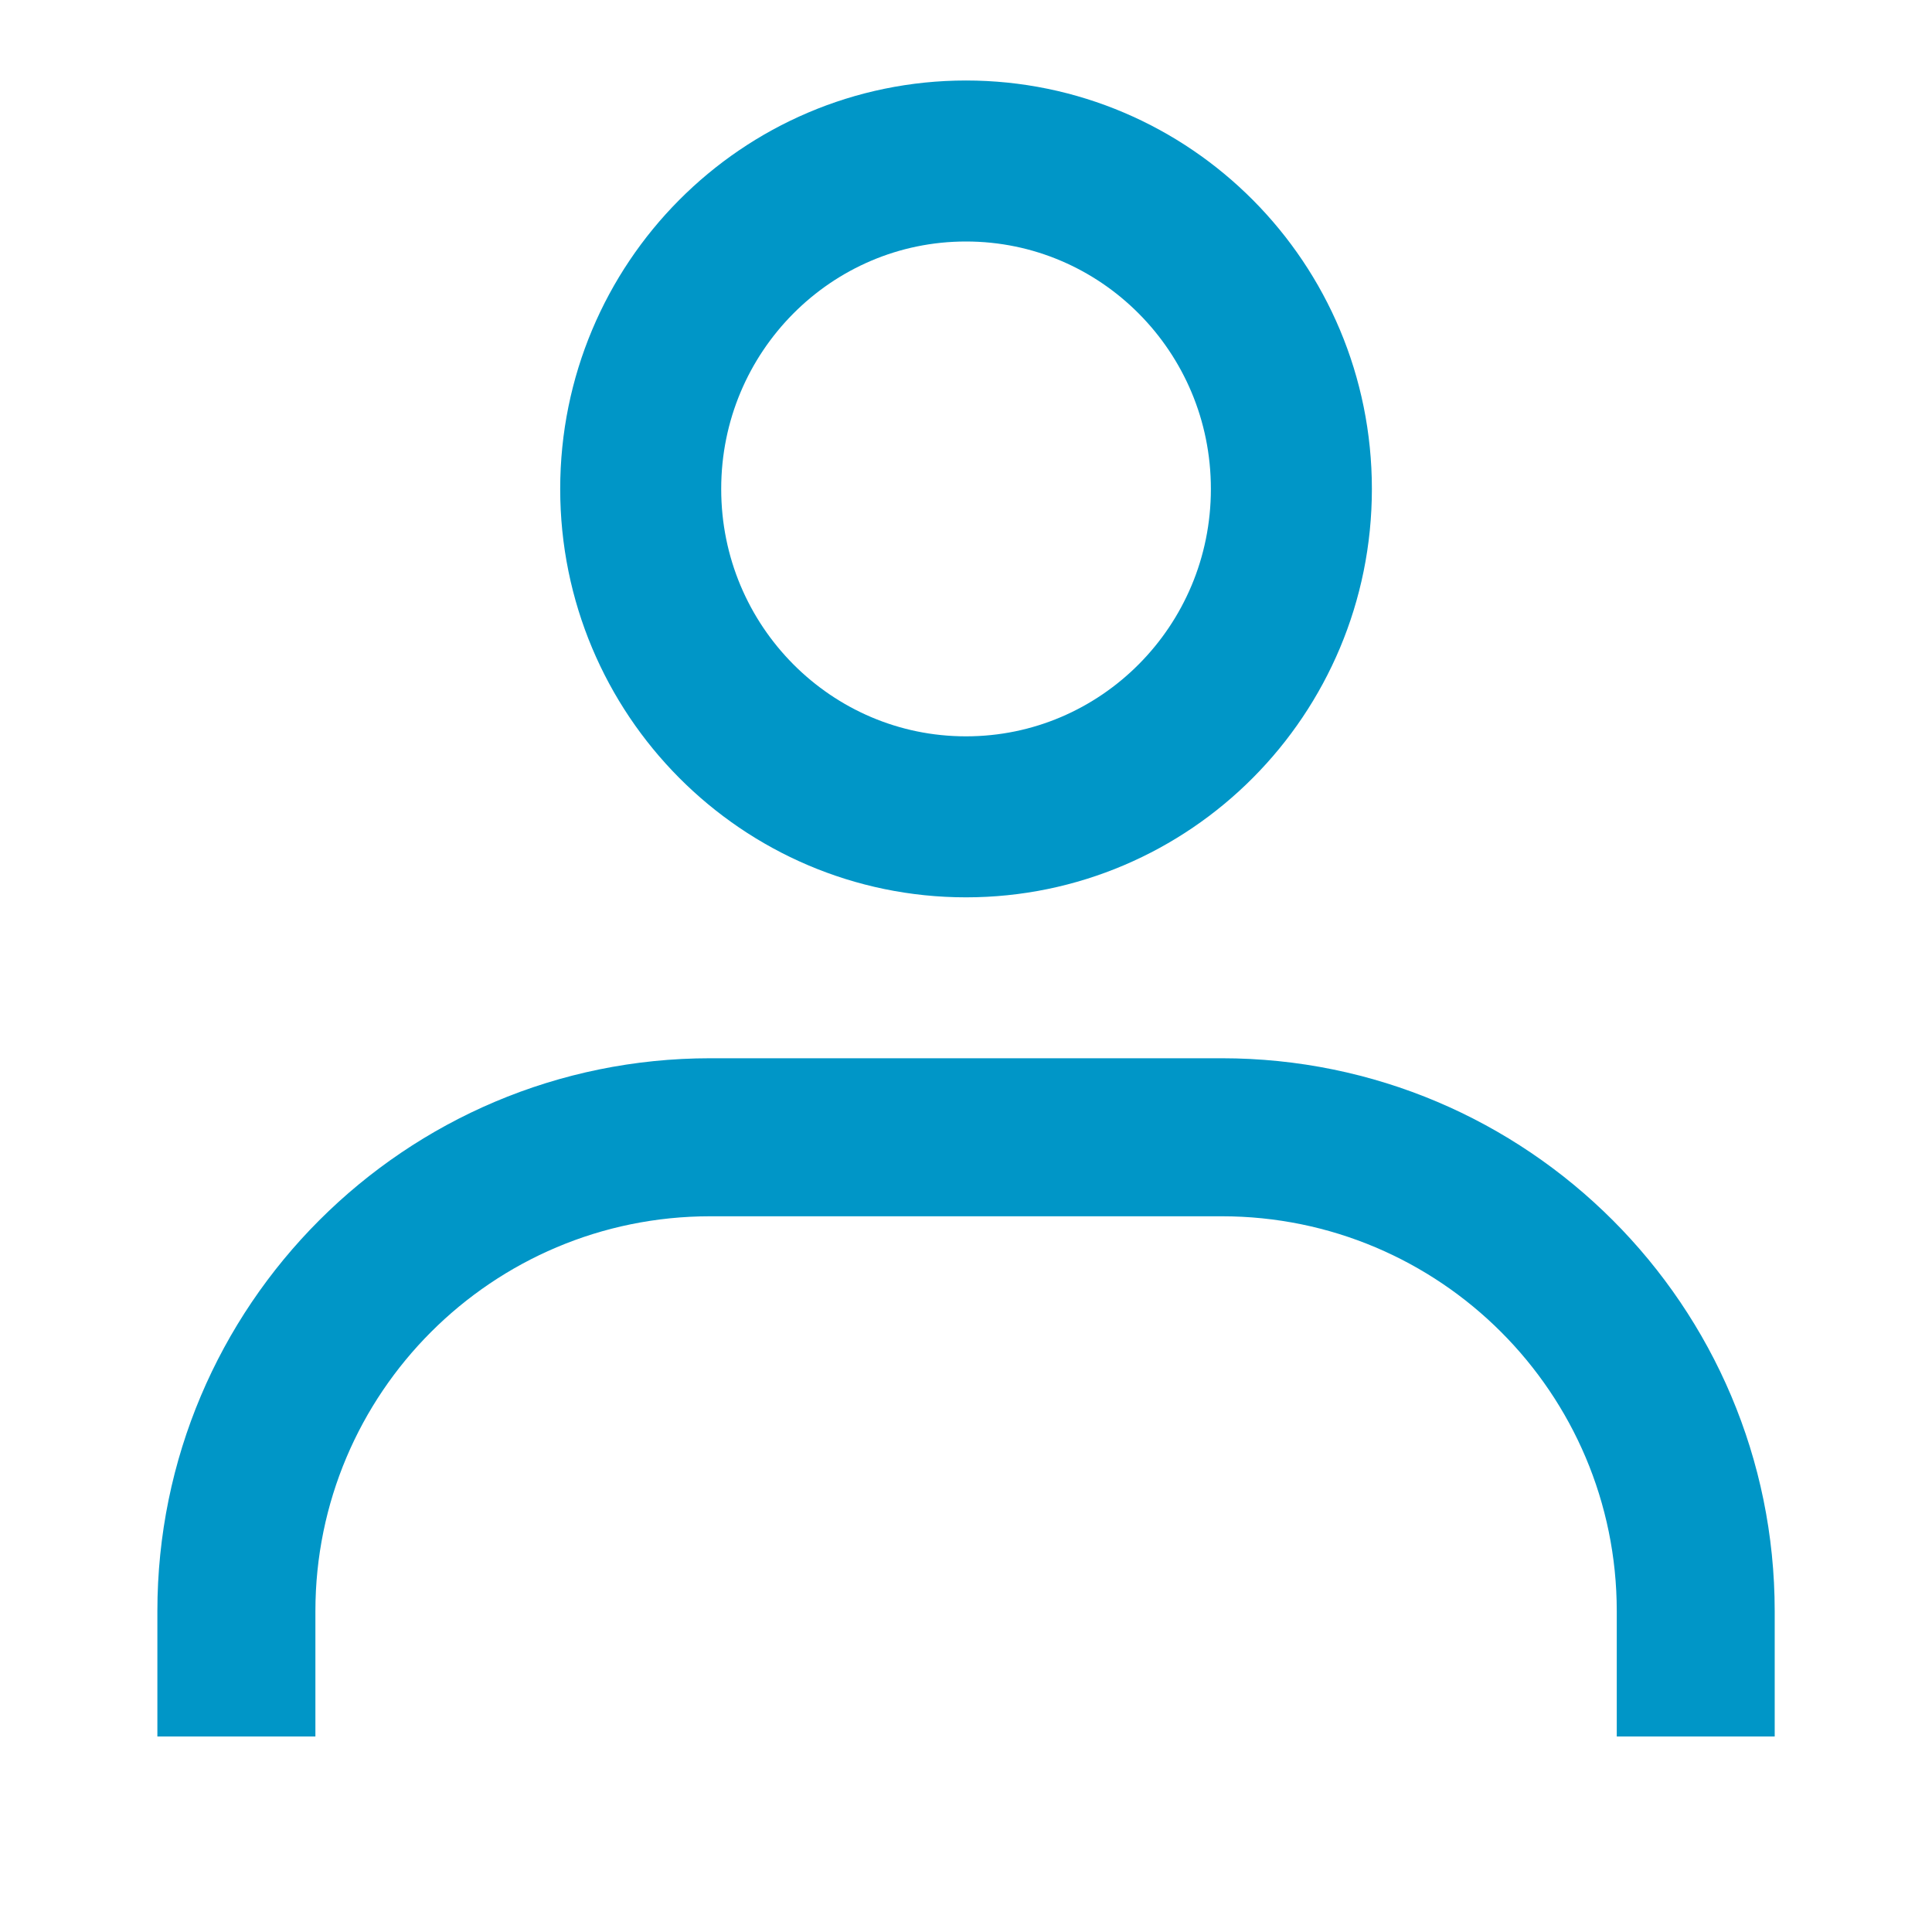
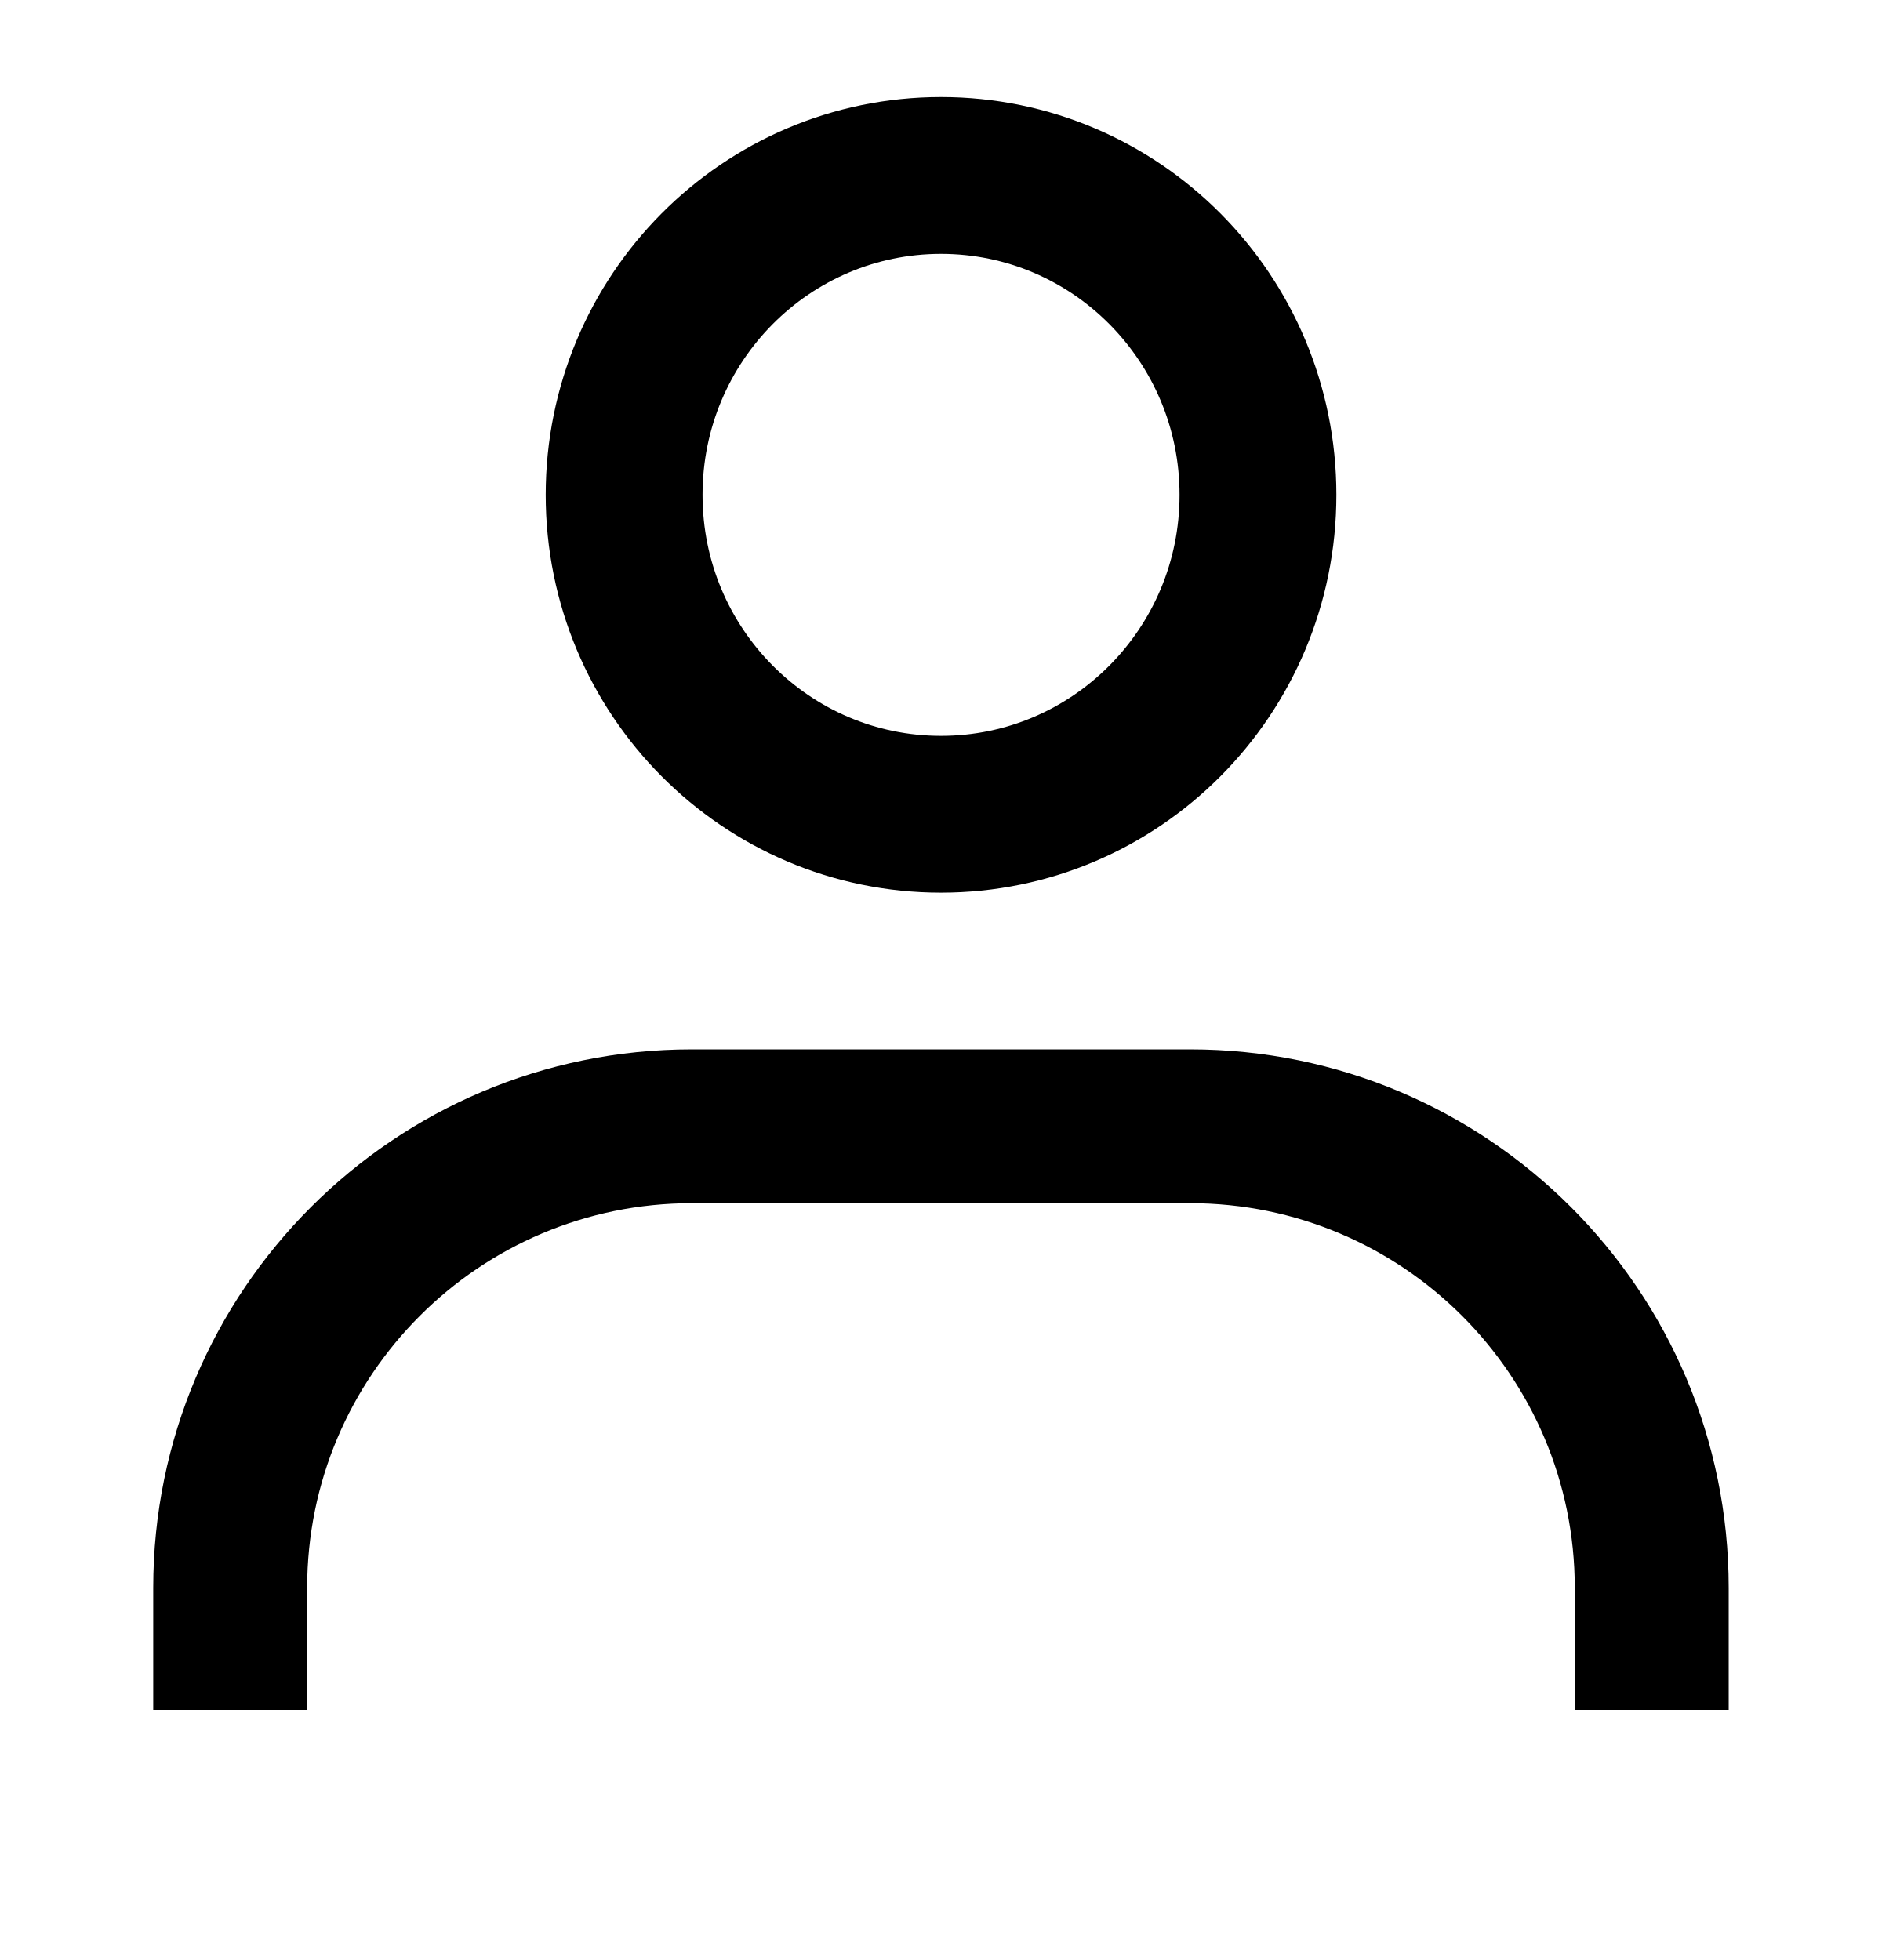
- <svg xmlns="http://www.w3.org/2000/svg" width="24" height="24" viewBox="0 0 24 24" fill="none">
-   <path d="M16.042 6.074C16.042 8.329 14.227 10.147 12 10.147C9.774 10.147 7.959 8.329 7.959 6.074C7.959 3.818 9.774 2 12 2C14.227 2 16.042 3.818 16.042 6.074Z" stroke="#0096C7" stroke-width="2" />
-   <path fill-rule="evenodd" clip-rule="evenodd" d="M8.824 15.109H15.177C17.887 15.109 20.084 17.306 20.084 20.015V21.571H22.046V20.015C22.046 16.222 18.971 13.146 15.177 13.146H8.824C5.03 13.146 1.955 16.222 1.955 20.015V21.571H3.918V20.015C3.918 17.306 6.114 15.109 8.824 15.109Z" fill="#0096C7" />
+ <svg xmlns="http://www.w3.org/2000/svg" width="24" height="25" viewBox="0 0 24 25" fill="none">
+   <path d="M16.042 6.312C16.042 8.568 14.227 10.386 12 10.386C9.774 10.386 7.959 8.568 7.959 6.312C7.959 4.056 9.774 2.238 12 2.238C14.227 2.238 16.042 4.056 16.042 6.312Z" stroke="currentColor" stroke-width="2" />
+   <path fill-rule="evenodd" clip-rule="evenodd" d="M8.823 15.347H15.176C17.886 15.347 20.082 17.544 20.082 20.253V21.81H22.045V20.253C22.045 16.46 18.97 13.385 15.176 13.385H8.823C5.029 13.385 1.954 16.46 1.954 20.253V21.81H3.917V20.253C3.917 17.544 6.113 15.347 8.823 15.347Z" fill="currentColor" />
</svg>
